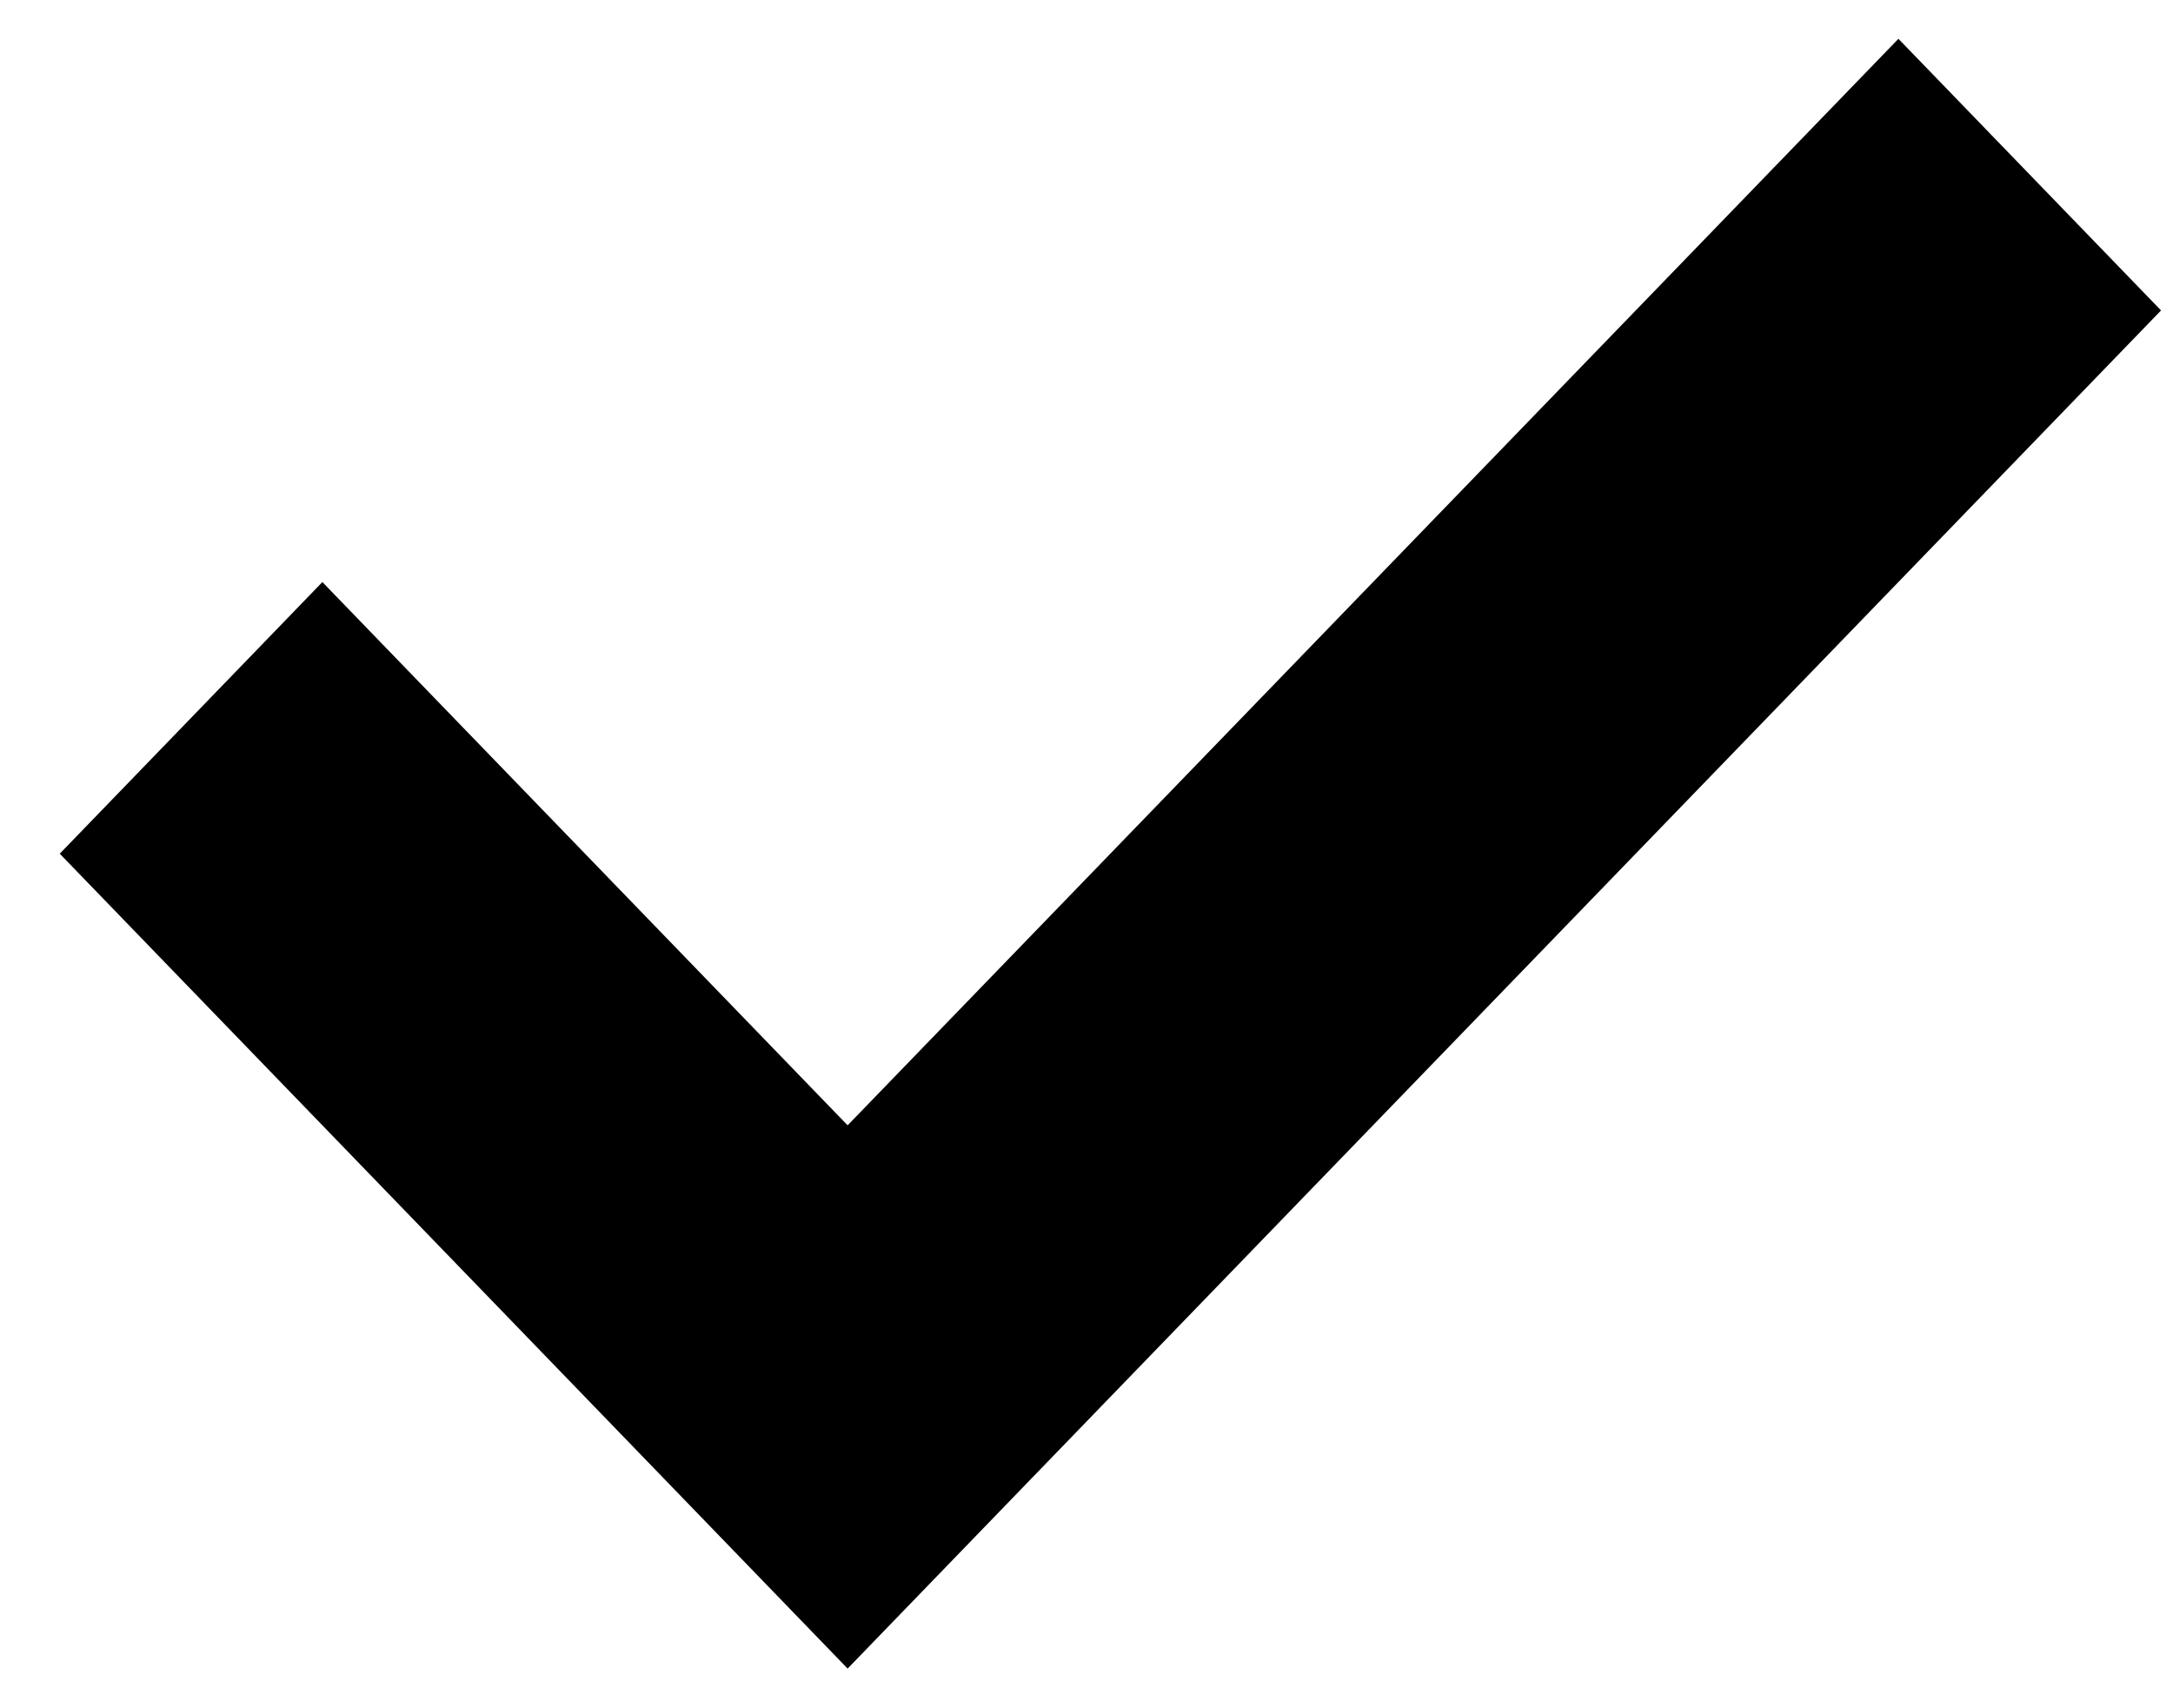
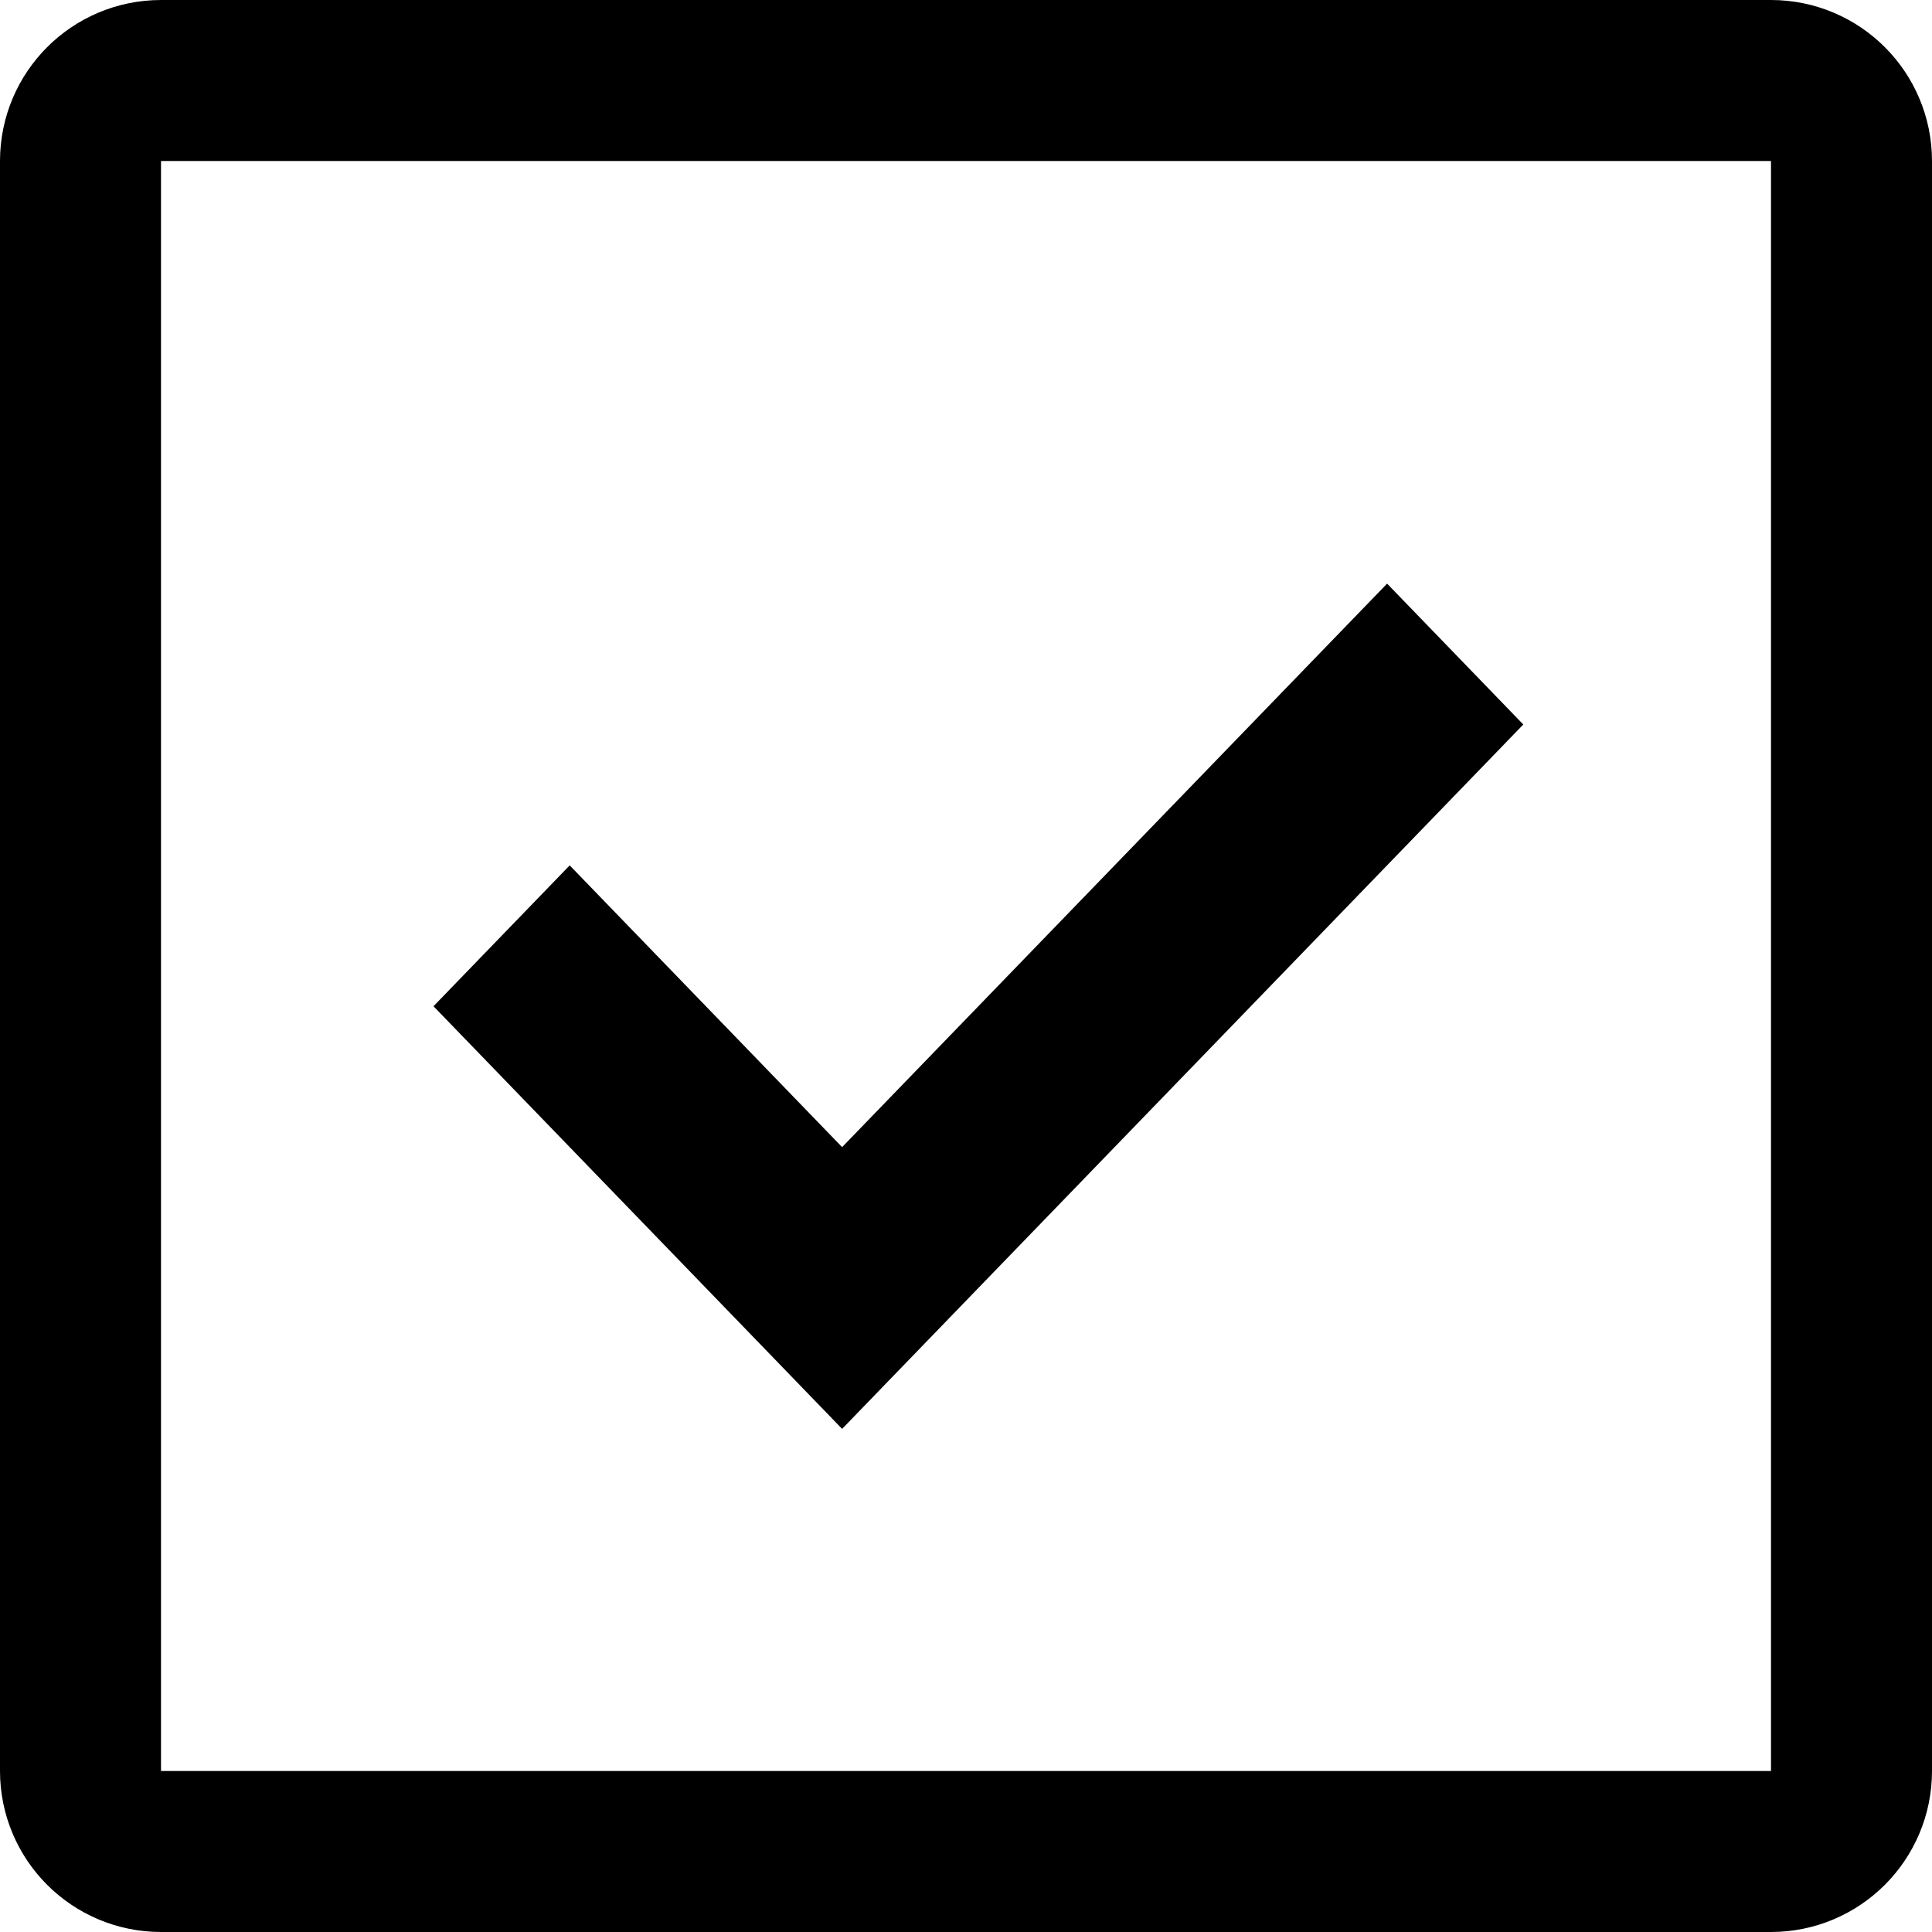
- <svg xmlns="http://www.w3.org/2000/svg" width="14" height="11" fill="none">
-   <path fill-rule="evenodd" clip-rule="evenodd" d="M2.077 3.75L.385 5.5l5.076 5.25L13.923 2 12.231.25l-6.77 7-3.384-3.5z" fill="#000" />
+ <svg xmlns="http://www.w3.org/2000/svg" width="24" height="24" viewBox="0 0 24 24" fill="none">
+   <rect x="1" y="1" width="22" height="22" rx="1" stroke="black" stroke-width="2" />
+   <path fill-rule="evenodd" clip-rule="evenodd" d="M7.077 10.75L5.385 12.5L10.461 17.75L18.923 9L17.231 7.25L10.461 14.25L7.077 10.75Z" fill="black" />
</svg>
